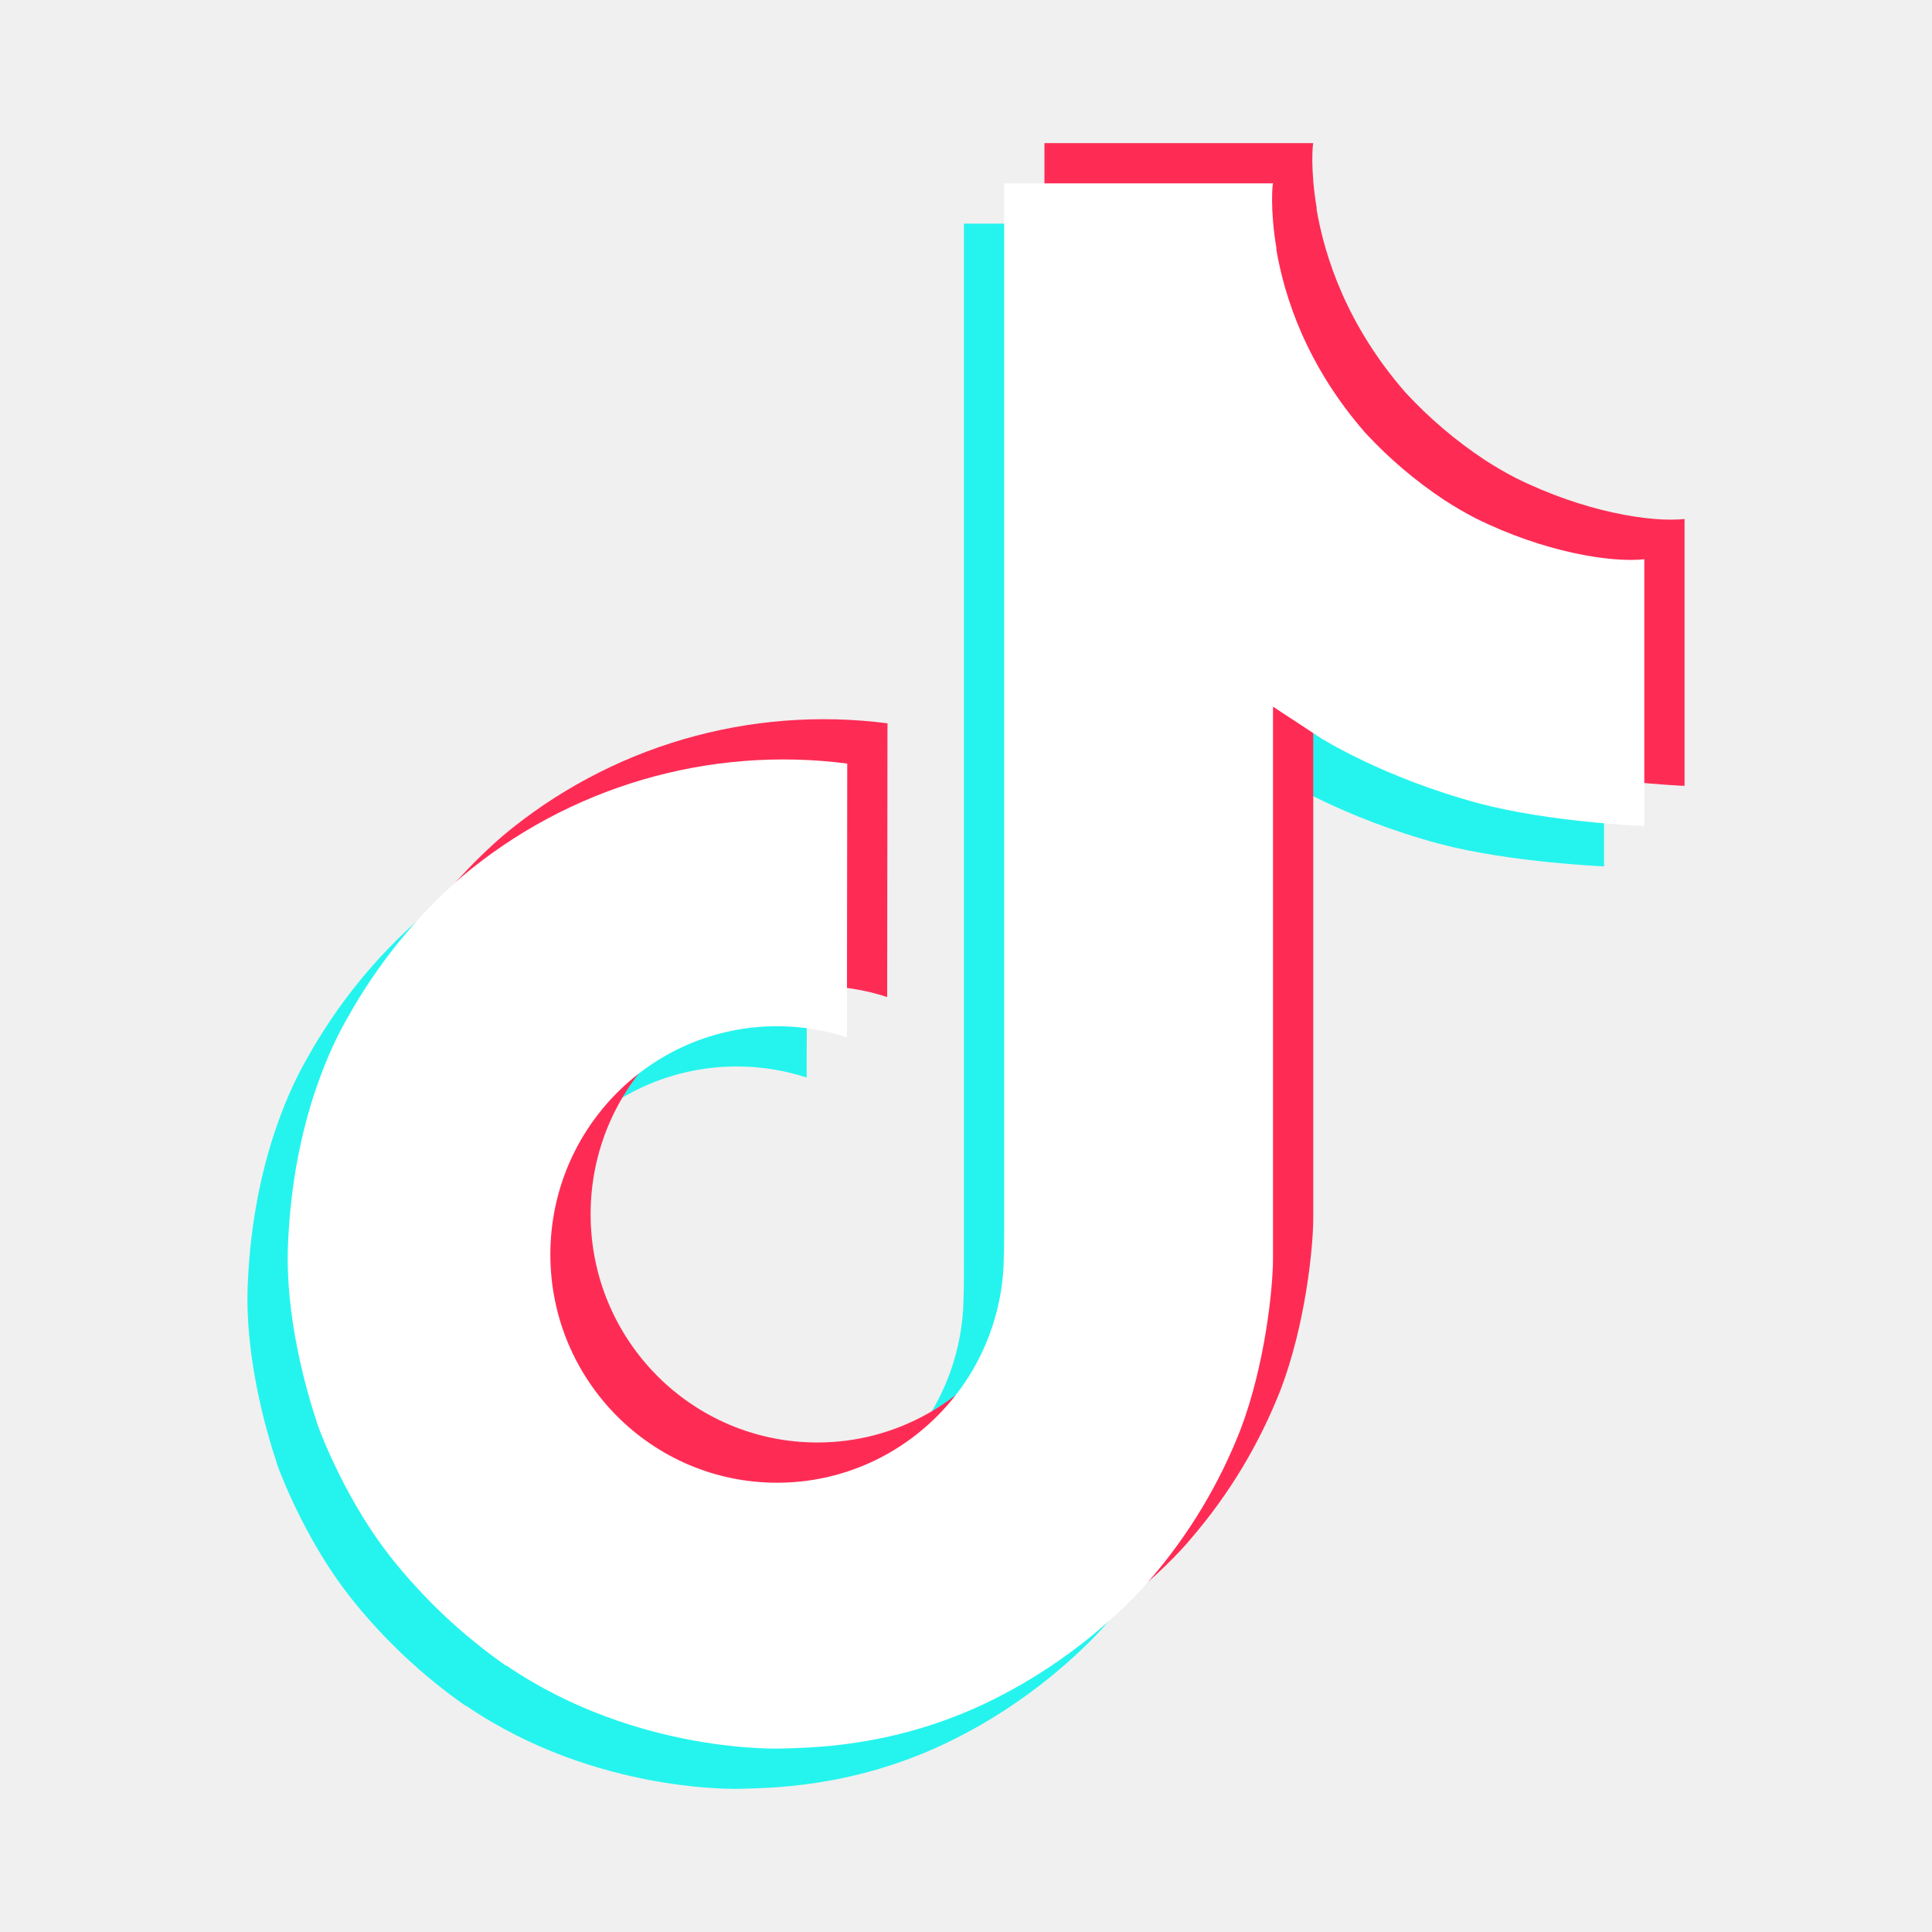
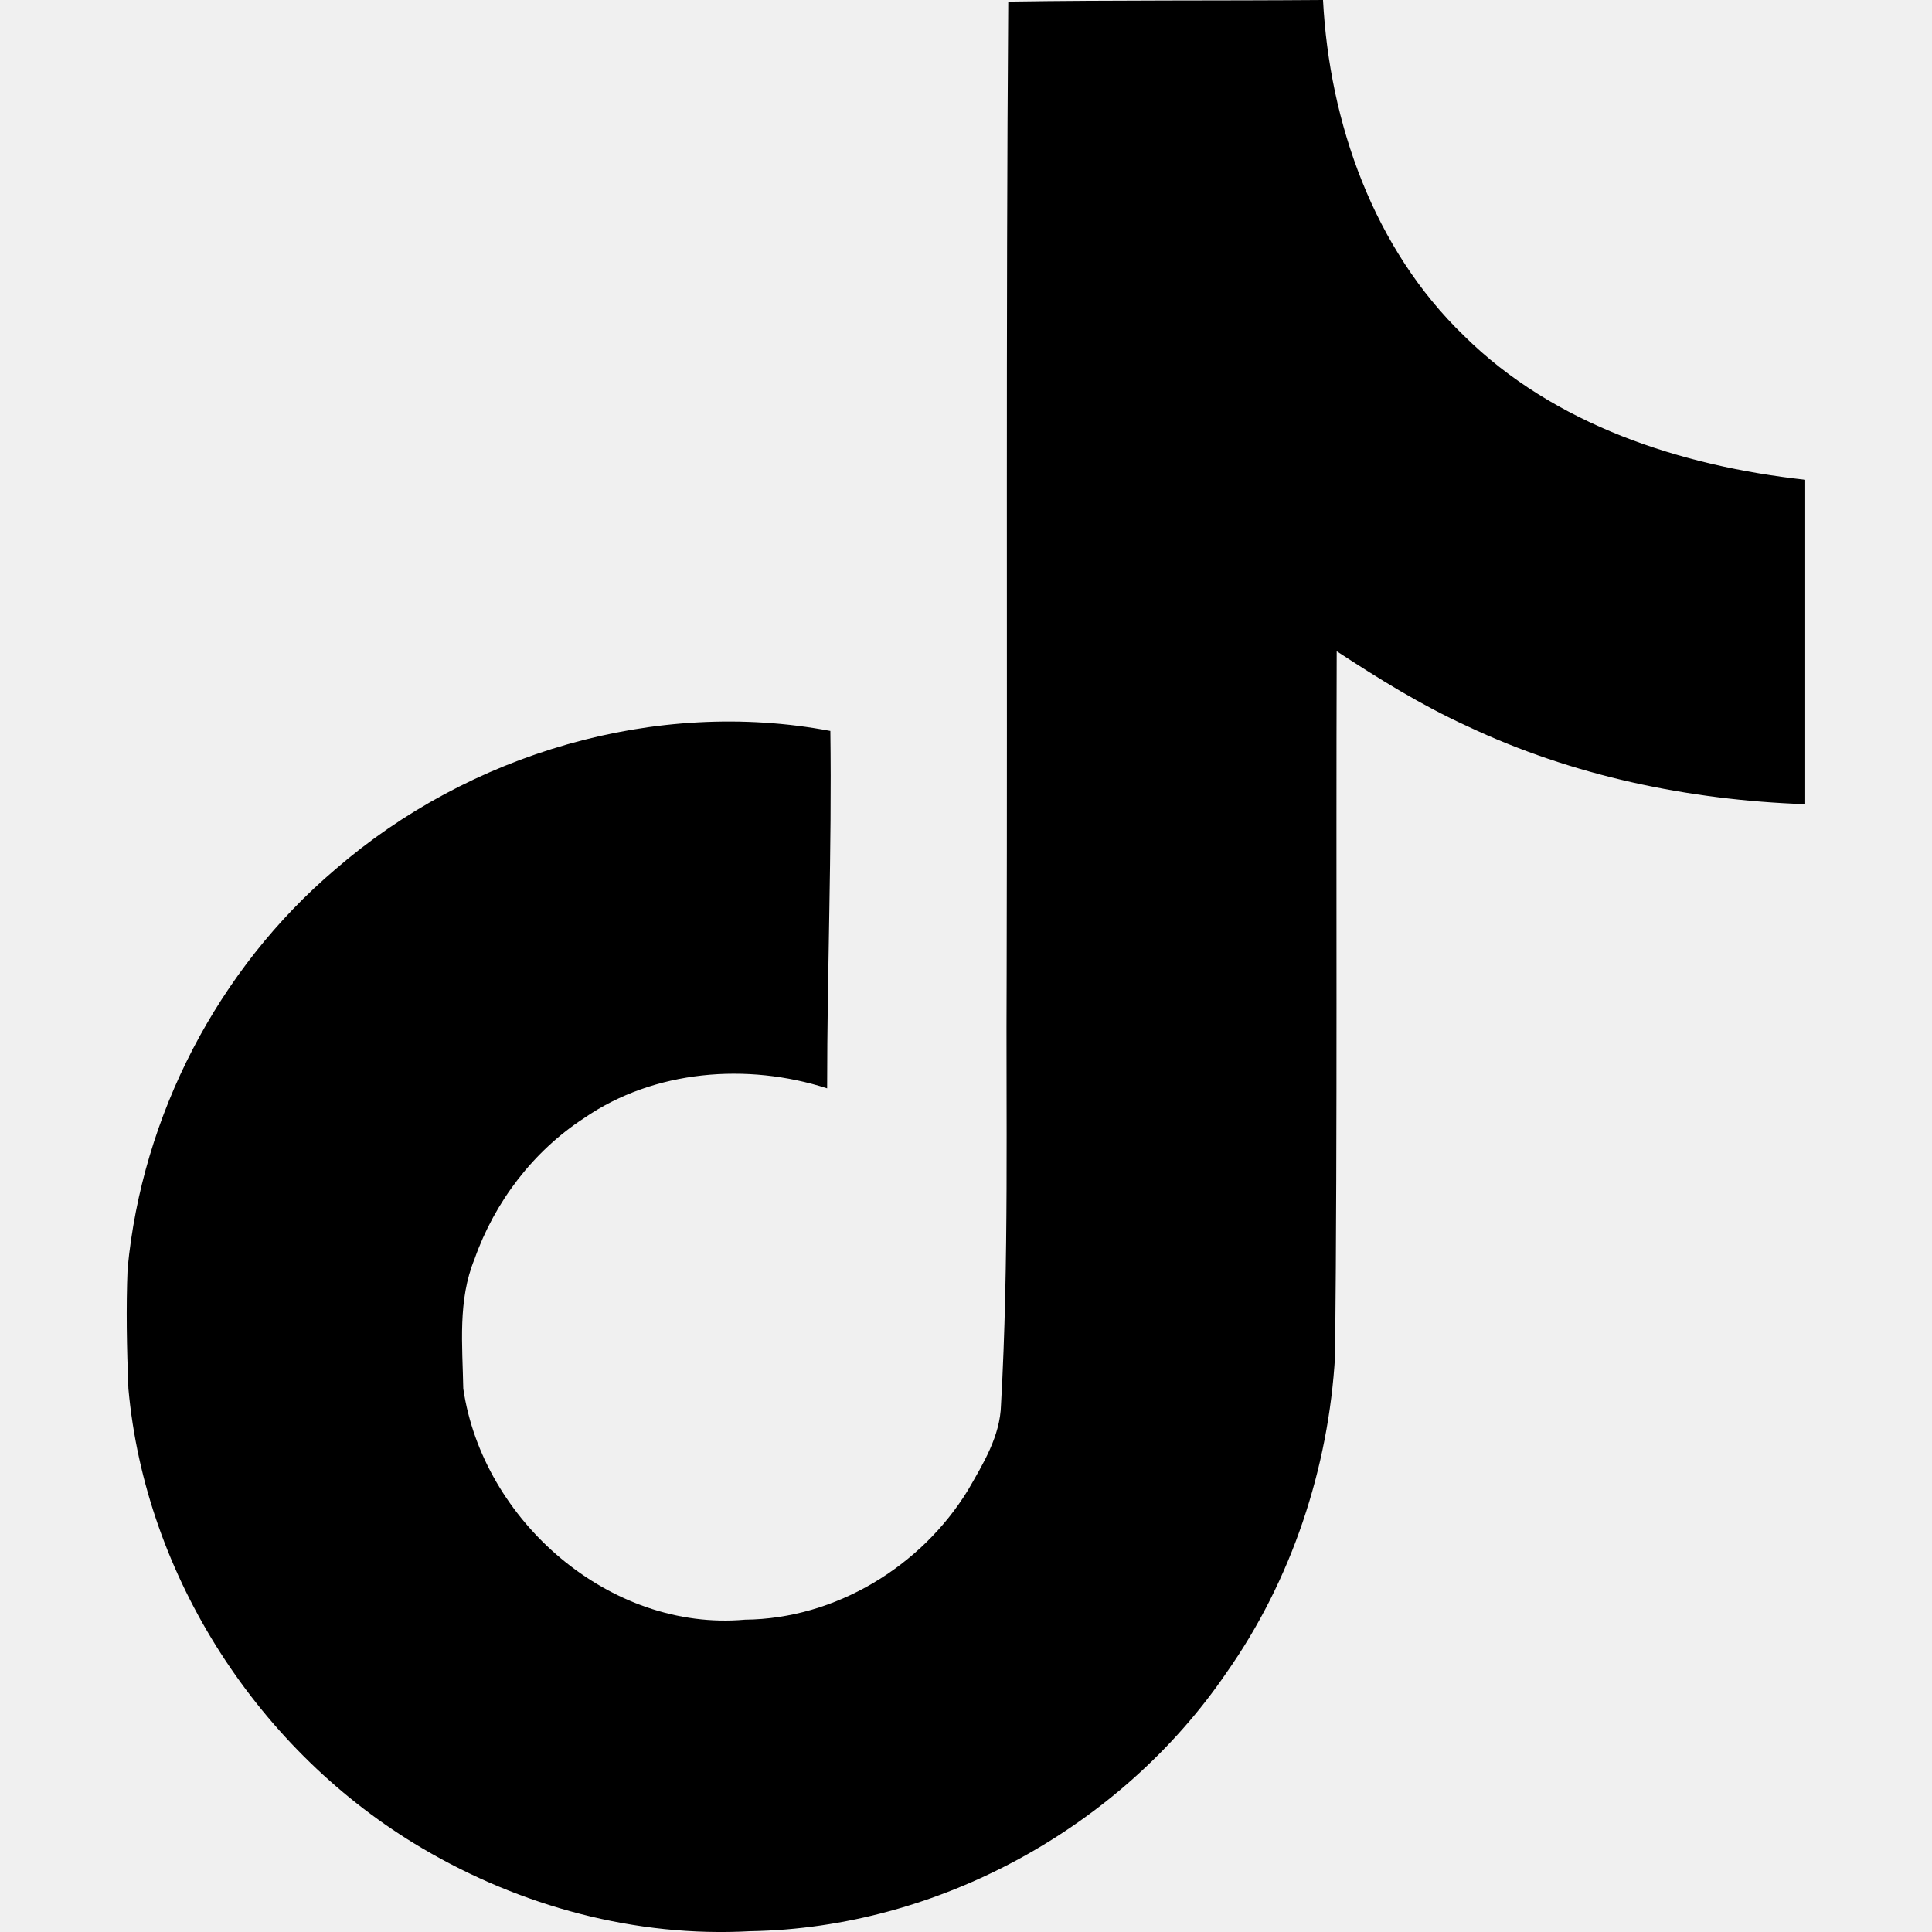
- <svg xmlns="http://www.w3.org/2000/svg" viewBox="0 0 96 96" fill="none">
-   <path d="M73.31 25.746C72.785 25.474 72.274 25.177 71.779 24.855C70.339 23.902 69.019 22.781 67.847 21.514C64.914 18.158 63.819 14.754 63.415 12.37H63.431C63.094 10.392 63.234 9.112 63.255 9.112H49.897V60.762C49.897 61.456 49.897 62.141 49.868 62.819C49.868 62.903 49.86 62.98 49.855 63.071C49.855 63.108 49.855 63.147 49.847 63.186C49.847 63.196 49.847 63.206 49.847 63.215C49.706 65.069 49.112 66.859 48.117 68.429C47.122 69.998 45.757 71.299 44.141 72.218C42.456 73.176 40.552 73.678 38.614 73.676C32.391 73.676 27.347 68.601 27.347 62.334C27.347 56.067 32.391 50.992 38.614 50.992C39.792 50.991 40.963 51.177 42.083 51.541L42.099 37.941C38.699 37.502 35.244 37.772 31.954 38.735C28.663 39.697 25.608 41.332 22.98 43.534C20.678 45.535 18.742 47.921 17.261 50.587C16.697 51.559 14.569 55.466 14.312 61.806C14.15 65.404 15.231 69.133 15.746 70.673V70.706C16.07 71.613 17.326 74.709 19.372 77.32C21.022 79.413 22.972 81.253 25.158 82.778V82.746L25.19 82.778C31.657 87.172 38.826 86.884 38.826 86.884C40.067 86.834 44.225 86.884 48.946 84.646C54.183 82.166 57.164 78.47 57.164 78.47C59.069 76.262 60.583 73.745 61.643 71.028C62.851 67.851 63.255 64.04 63.255 62.517V35.115C63.417 35.213 65.575 36.64 65.575 36.64C65.575 36.64 68.684 38.633 73.535 39.931C77.016 40.854 81.704 41.049 81.704 41.049V27.789C80.061 27.967 76.725 27.448 73.31 25.746Z" fill="#25F4EE" transform="translate(-2 2)" />
-   <path d="M73.31 25.746C72.785 25.474 72.274 25.177 71.779 24.855C70.339 23.902 69.019 22.781 67.847 21.514C64.914 18.158 63.819 14.754 63.415 12.37H63.431C63.094 10.392 63.234 9.112 63.255 9.112H49.897V60.762C49.897 61.456 49.897 62.141 49.868 62.819C49.868 62.903 49.86 62.98 49.855 63.071C49.855 63.108 49.855 63.147 49.847 63.186C49.847 63.196 49.847 63.206 49.847 63.215C49.706 65.069 49.112 66.859 48.117 68.429C47.122 69.998 45.757 71.299 44.141 72.218C42.456 73.176 40.552 73.678 38.614 73.676C32.391 73.676 27.347 68.601 27.347 62.334C27.347 56.067 32.391 50.992 38.614 50.992C39.792 50.991 40.963 51.177 42.083 51.541L42.099 37.941C38.699 37.502 35.244 37.772 31.954 38.735C28.663 39.697 25.608 41.332 22.98 43.534C20.678 45.535 18.742 47.921 17.261 50.587C16.697 51.559 14.569 55.466 14.312 61.806C14.15 65.404 15.231 69.133 15.746 70.673V70.706C16.07 71.613 17.326 74.709 19.372 77.32C21.022 79.413 22.972 81.253 25.158 82.778V82.746L25.19 82.778C31.657 87.172 38.826 86.884 38.826 86.884C40.067 86.834 44.225 86.884 48.946 84.646C54.183 82.166 57.164 78.47 57.164 78.47C59.069 76.262 60.583 73.745 61.643 71.028C62.851 67.851 63.255 64.04 63.255 62.517V35.115C63.417 35.213 65.575 36.64 65.575 36.64C65.575 36.64 68.684 38.633 73.535 39.931C77.016 40.854 81.704 41.049 81.704 41.049V27.789C80.061 27.967 76.725 27.448 73.31 25.746Z" fill="#FE2C55" transform="translate(2 -2)" />
-   <path d="M73.31 25.746C72.785 25.474 72.274 25.177 71.779 24.855C70.339 23.902 69.019 22.781 67.847 21.514C64.914 18.158 63.819 14.754 63.415 12.37H63.431C63.094 10.392 63.234 9.112 63.255 9.112H49.897V60.762C49.897 61.456 49.897 62.141 49.868 62.819C49.868 62.903 49.86 62.98 49.855 63.071C49.855 63.108 49.855 63.147 49.847 63.186C49.847 63.196 49.847 63.206 49.847 63.215C49.706 65.069 49.112 66.859 48.117 68.429C47.122 69.998 45.757 71.299 44.141 72.218C42.456 73.176 40.552 73.678 38.614 73.676C32.391 73.676 27.347 68.601 27.347 62.334C27.347 56.067 32.391 50.992 38.614 50.992C39.792 50.991 40.963 51.177 42.083 51.541L42.099 37.941C38.699 37.502 35.244 37.772 31.954 38.735C28.663 39.697 25.608 41.332 22.98 43.534C20.678 45.535 18.742 47.921 17.261 50.587C16.697 51.559 14.569 55.466 14.312 61.806C14.15 65.404 15.231 69.133 15.746 70.673V70.706C16.07 71.613 17.326 74.709 19.372 77.32C21.022 79.413 22.972 81.253 25.158 82.778V82.746L25.19 82.778C31.657 87.172 38.826 86.884 38.826 86.884C40.067 86.834 44.225 86.884 48.946 84.646C54.183 82.166 57.164 78.47 57.164 78.47C59.069 76.262 60.583 73.745 61.643 71.028C62.851 67.851 63.255 64.04 63.255 62.517V35.115C63.417 35.213 65.575 36.64 65.575 36.64C65.575 36.64 68.684 38.633 73.535 39.931C77.016 40.854 81.704 41.049 81.704 41.049V27.789C80.061 27.967 76.725 27.448 73.31 25.746Z" fill="#FFFFFF" />
+ <svg xmlns="http://www.w3.org/2000/svg" role="img" viewBox="0 0 24 24">
+   <path d="M12.525.02c1.31-.02 2.61-.01 3.91-.02.08 1.53.63 3.09 1.75 4.17 1.12 1.11 2.7 1.62 4.24 1.79v4.03c-1.44-.05-2.89-.35-4.2-.97-.57-.26-1.1-.59-1.62-.93-.01 2.92.01 5.84-.02 8.75-.08 1.4-.54 2.79-1.35 3.94-1.31 1.92-3.58 3.17-5.91 3.21-1.43.08-2.86-.31-4.08-1.03-2.02-1.19-3.44-3.37-3.65-5.71-.02-.5-.03-1-.01-1.49.18-1.9 1.12-3.72 2.58-4.96 1.66-1.44 3.98-2.13 6.15-1.72.02 1.48-.04 2.96-.04 4.44-.99-.32-2.15-.23-3.02.37-.63.41-1.11 1.04-1.36 1.75-.21.51-.15 1.07-.14 1.61.24 1.64 1.82 3.02 3.5 2.87 1.12-.01 2.19-.66 2.77-1.61.19-.33.4-.67.41-1.06.1-1.79.06-3.57.07-5.36.01-4.03-.01-8.05.02-12.07z" />
</svg>
